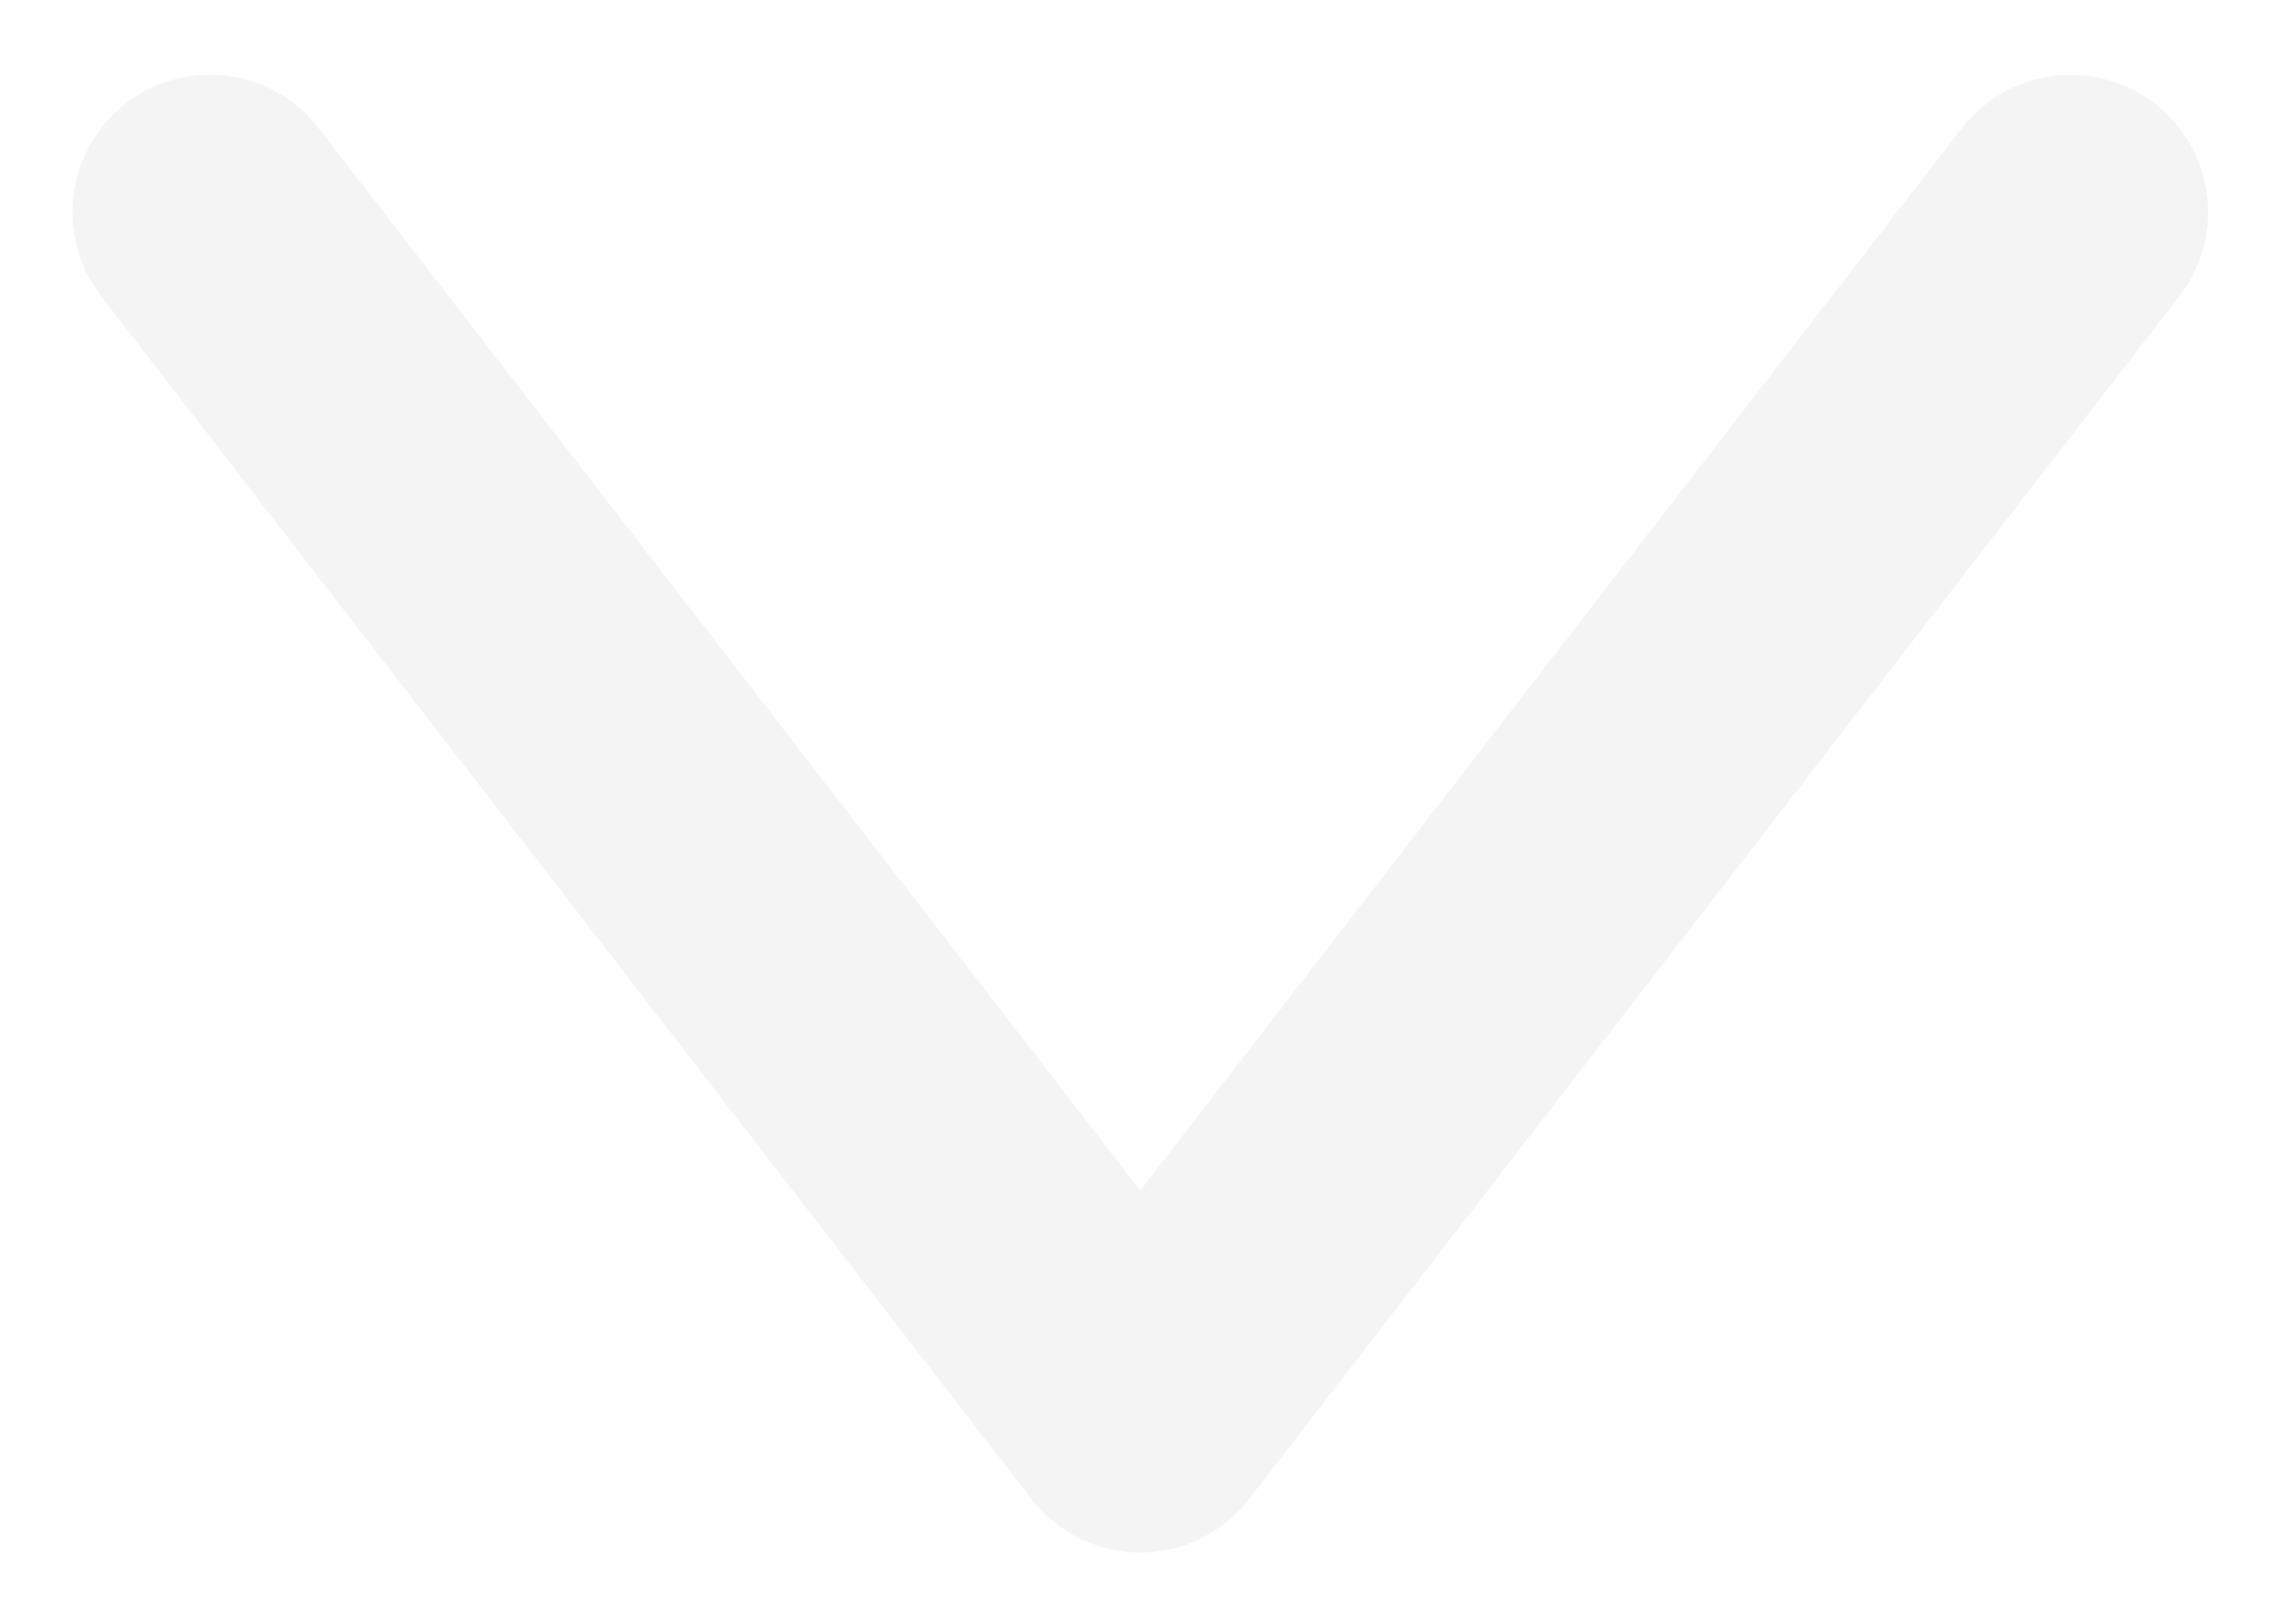
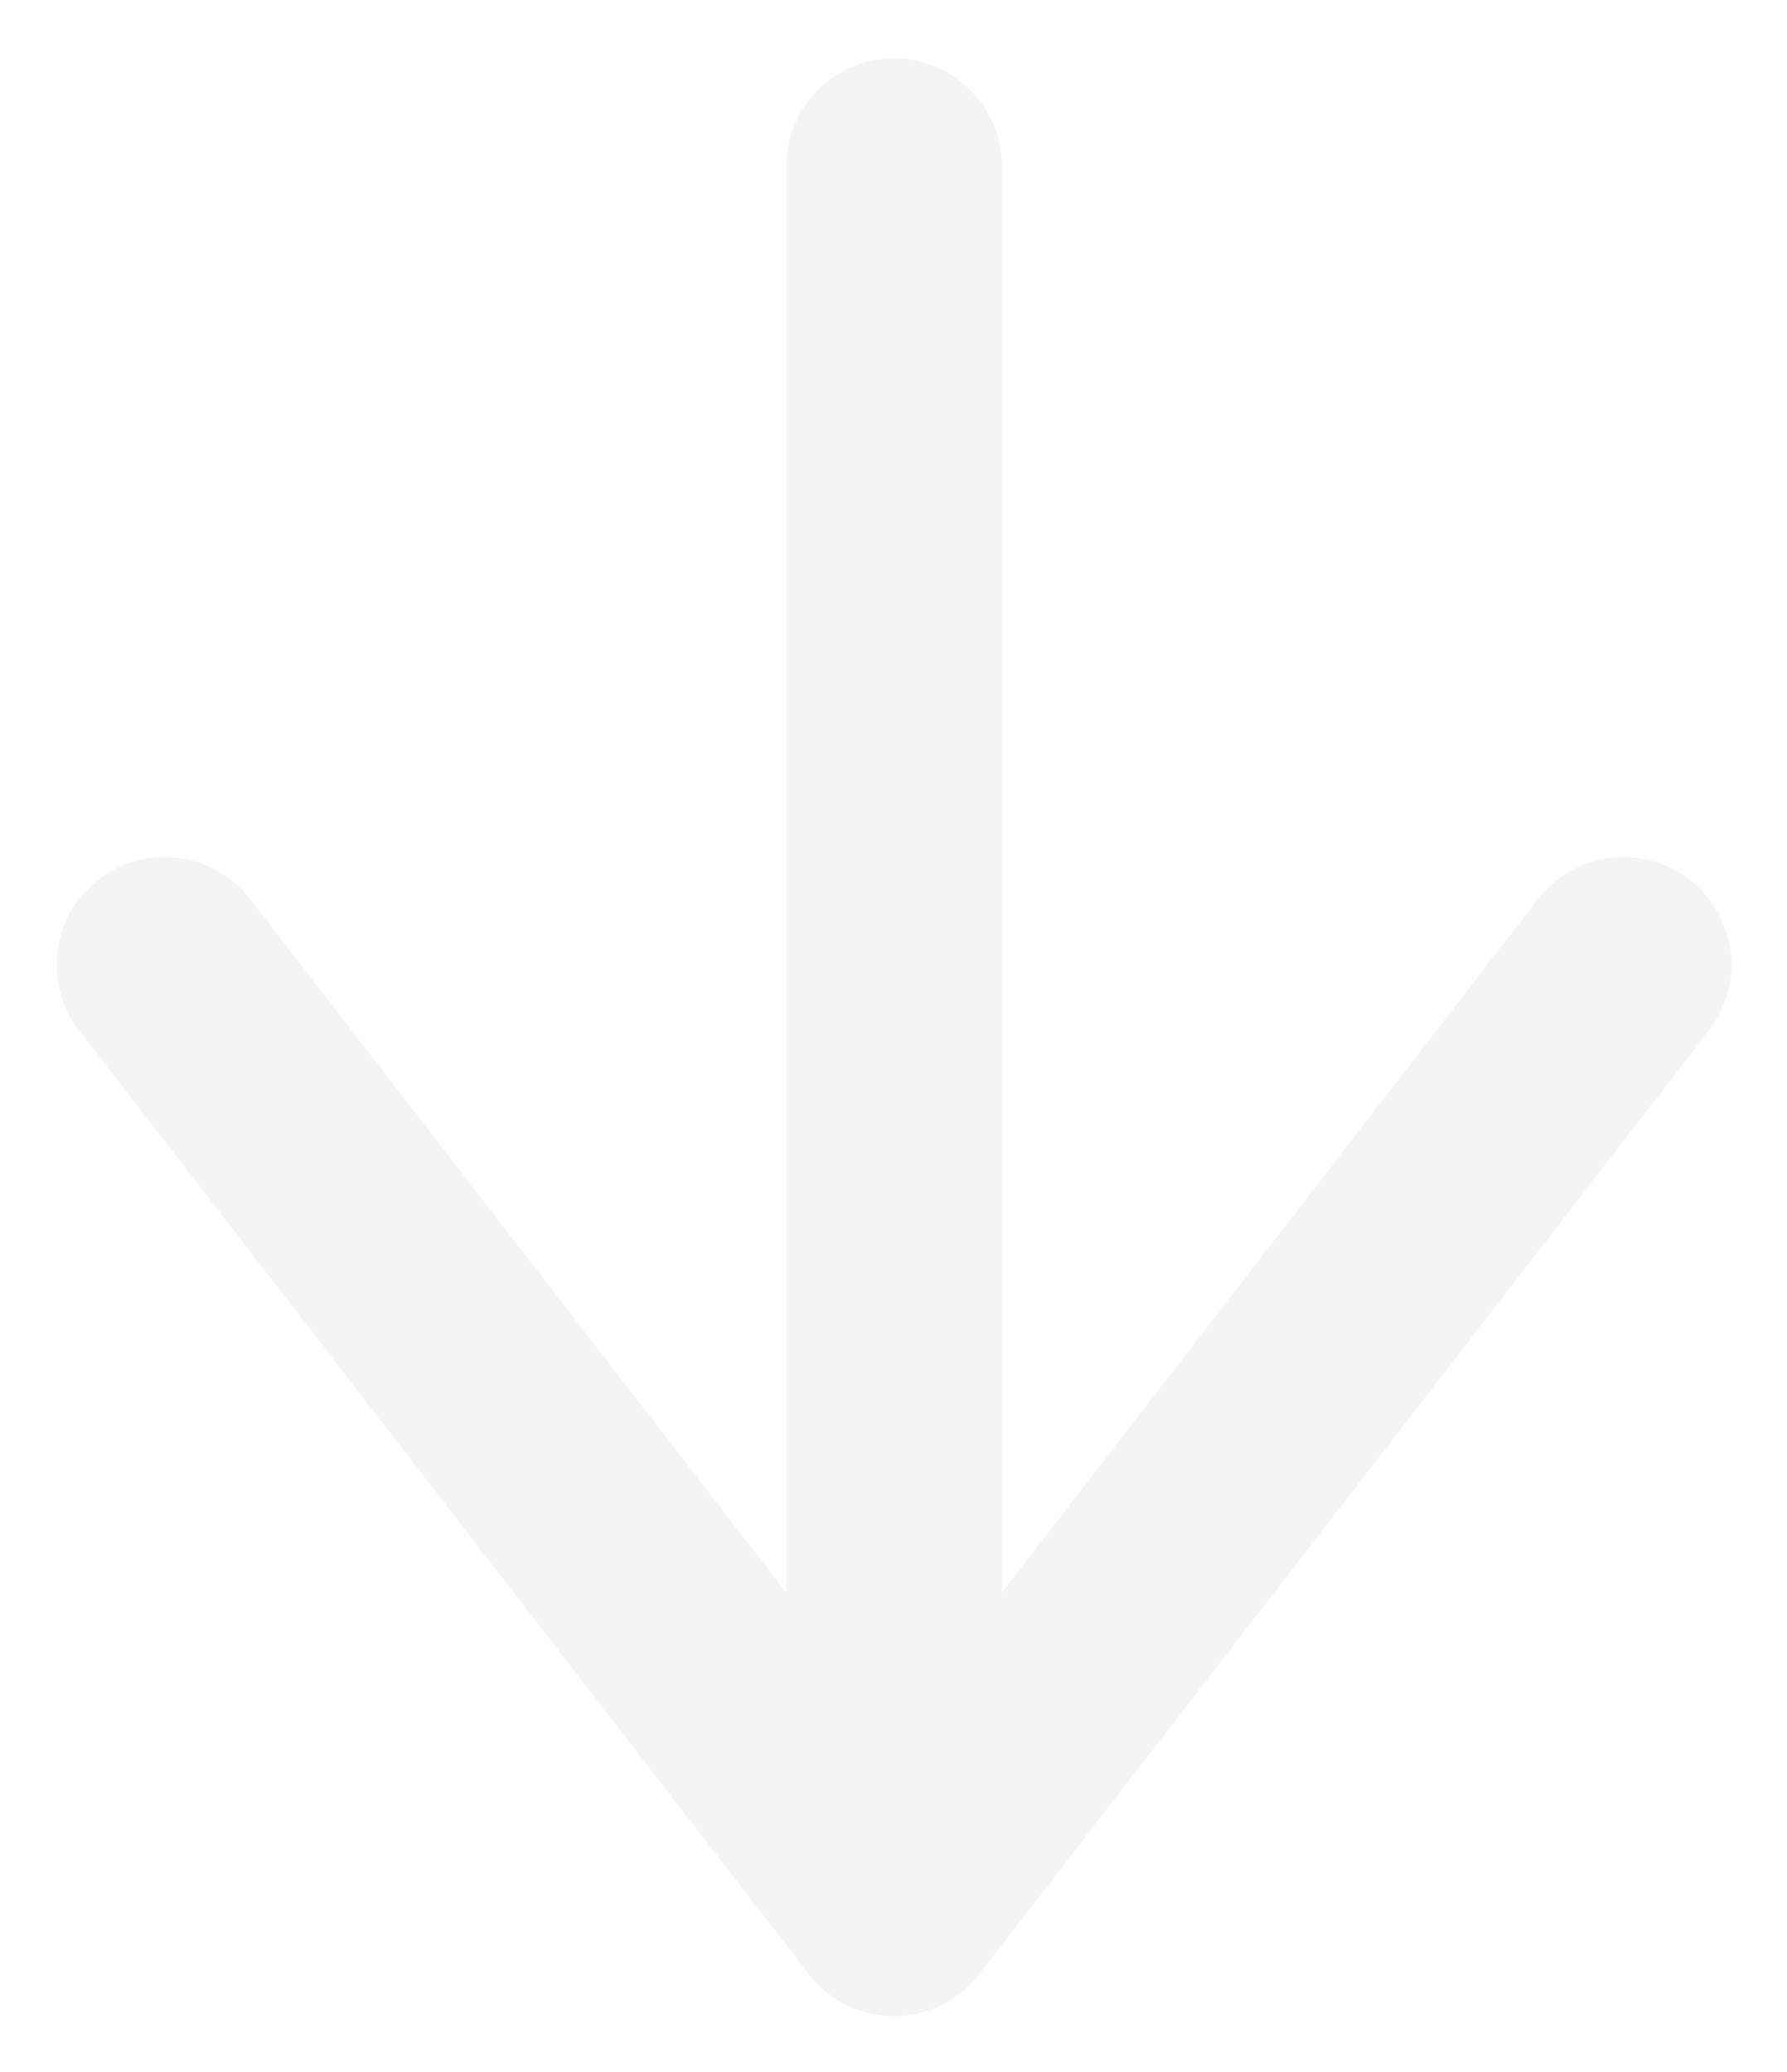
- <svg xmlns="http://www.w3.org/2000/svg" version="1.1" id="svg2" width="125.333" height="89.333" viewBox="0 0 125.333 89.333">
+ <svg xmlns="http://www.w3.org/2000/svg" version="1.1" id="svg2" width="125.333" height="145.333" viewBox="0 0 125.333 145.333">
  <defs id="defs6" />
-   <g id="g8" transform="matrix(1.333333,0,0,-1.333333,0,89.33333)">
+   <g id="g8" transform="matrix(1.333333,0,0,-1.333333,0,145.3333)">
    <g id="g10" transform="scale(0.1)">
-       <path d="M 86.578,582.473 470.309,86.144 854.039,582.445" style="fill:none;stroke:#f4f4f4;stroke-width:113.386;stroke-linecap:round;stroke-linejoin:round;stroke-miterlimit:2.613;stroke-dasharray:none;stroke-opacity:1" id="path12" />
+       <path d="M 86.555,582.496 470.289,86.172 854.02,582.469" style="fill:none;stroke:#f4f4f4;stroke-width:113.386;stroke-linecap:round;stroke-linejoin:round;stroke-miterlimit:2.613;stroke-dasharray:none;stroke-opacity:1" id="path12" />
+       <path d="M 470.285,86.172 V 1002.59" style="fill:none;stroke:#f4f4f4;stroke-width:113.386;stroke-linecap:round;stroke-linejoin:round;stroke-miterlimit:2.613;stroke-dasharray:none;stroke-opacity:1" id="path14" />
    </g>
  </g>
</svg>
